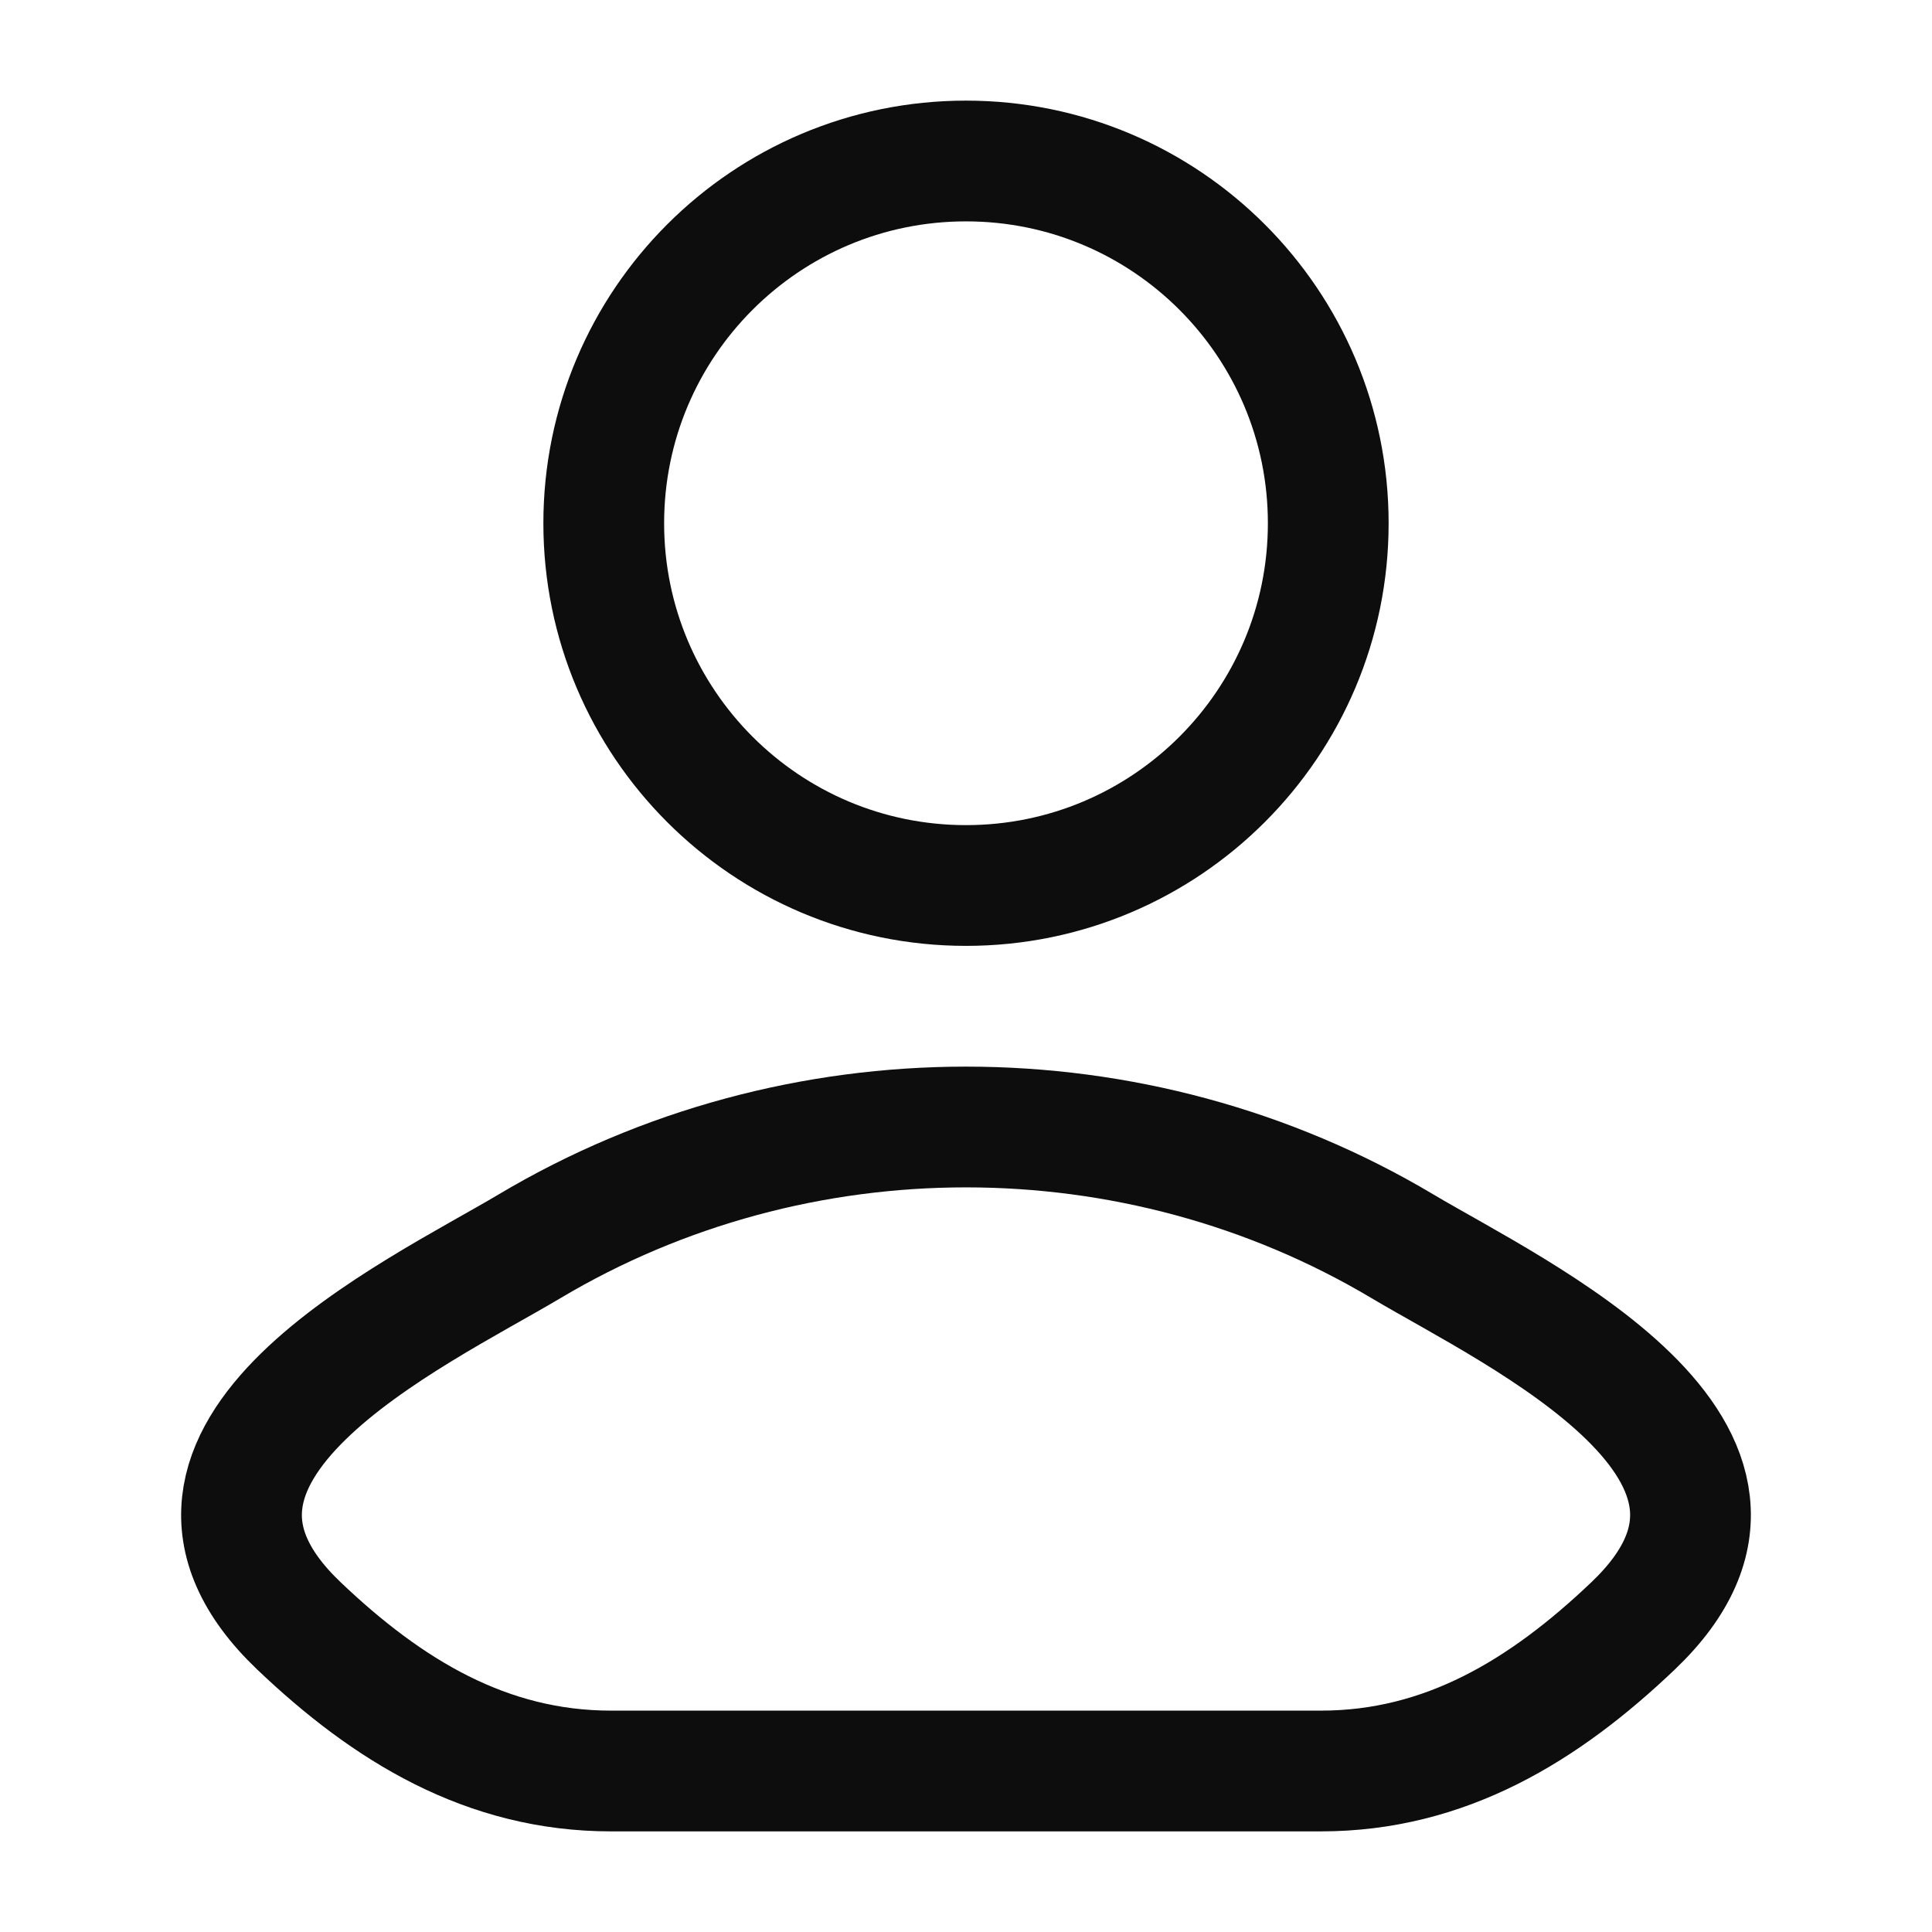
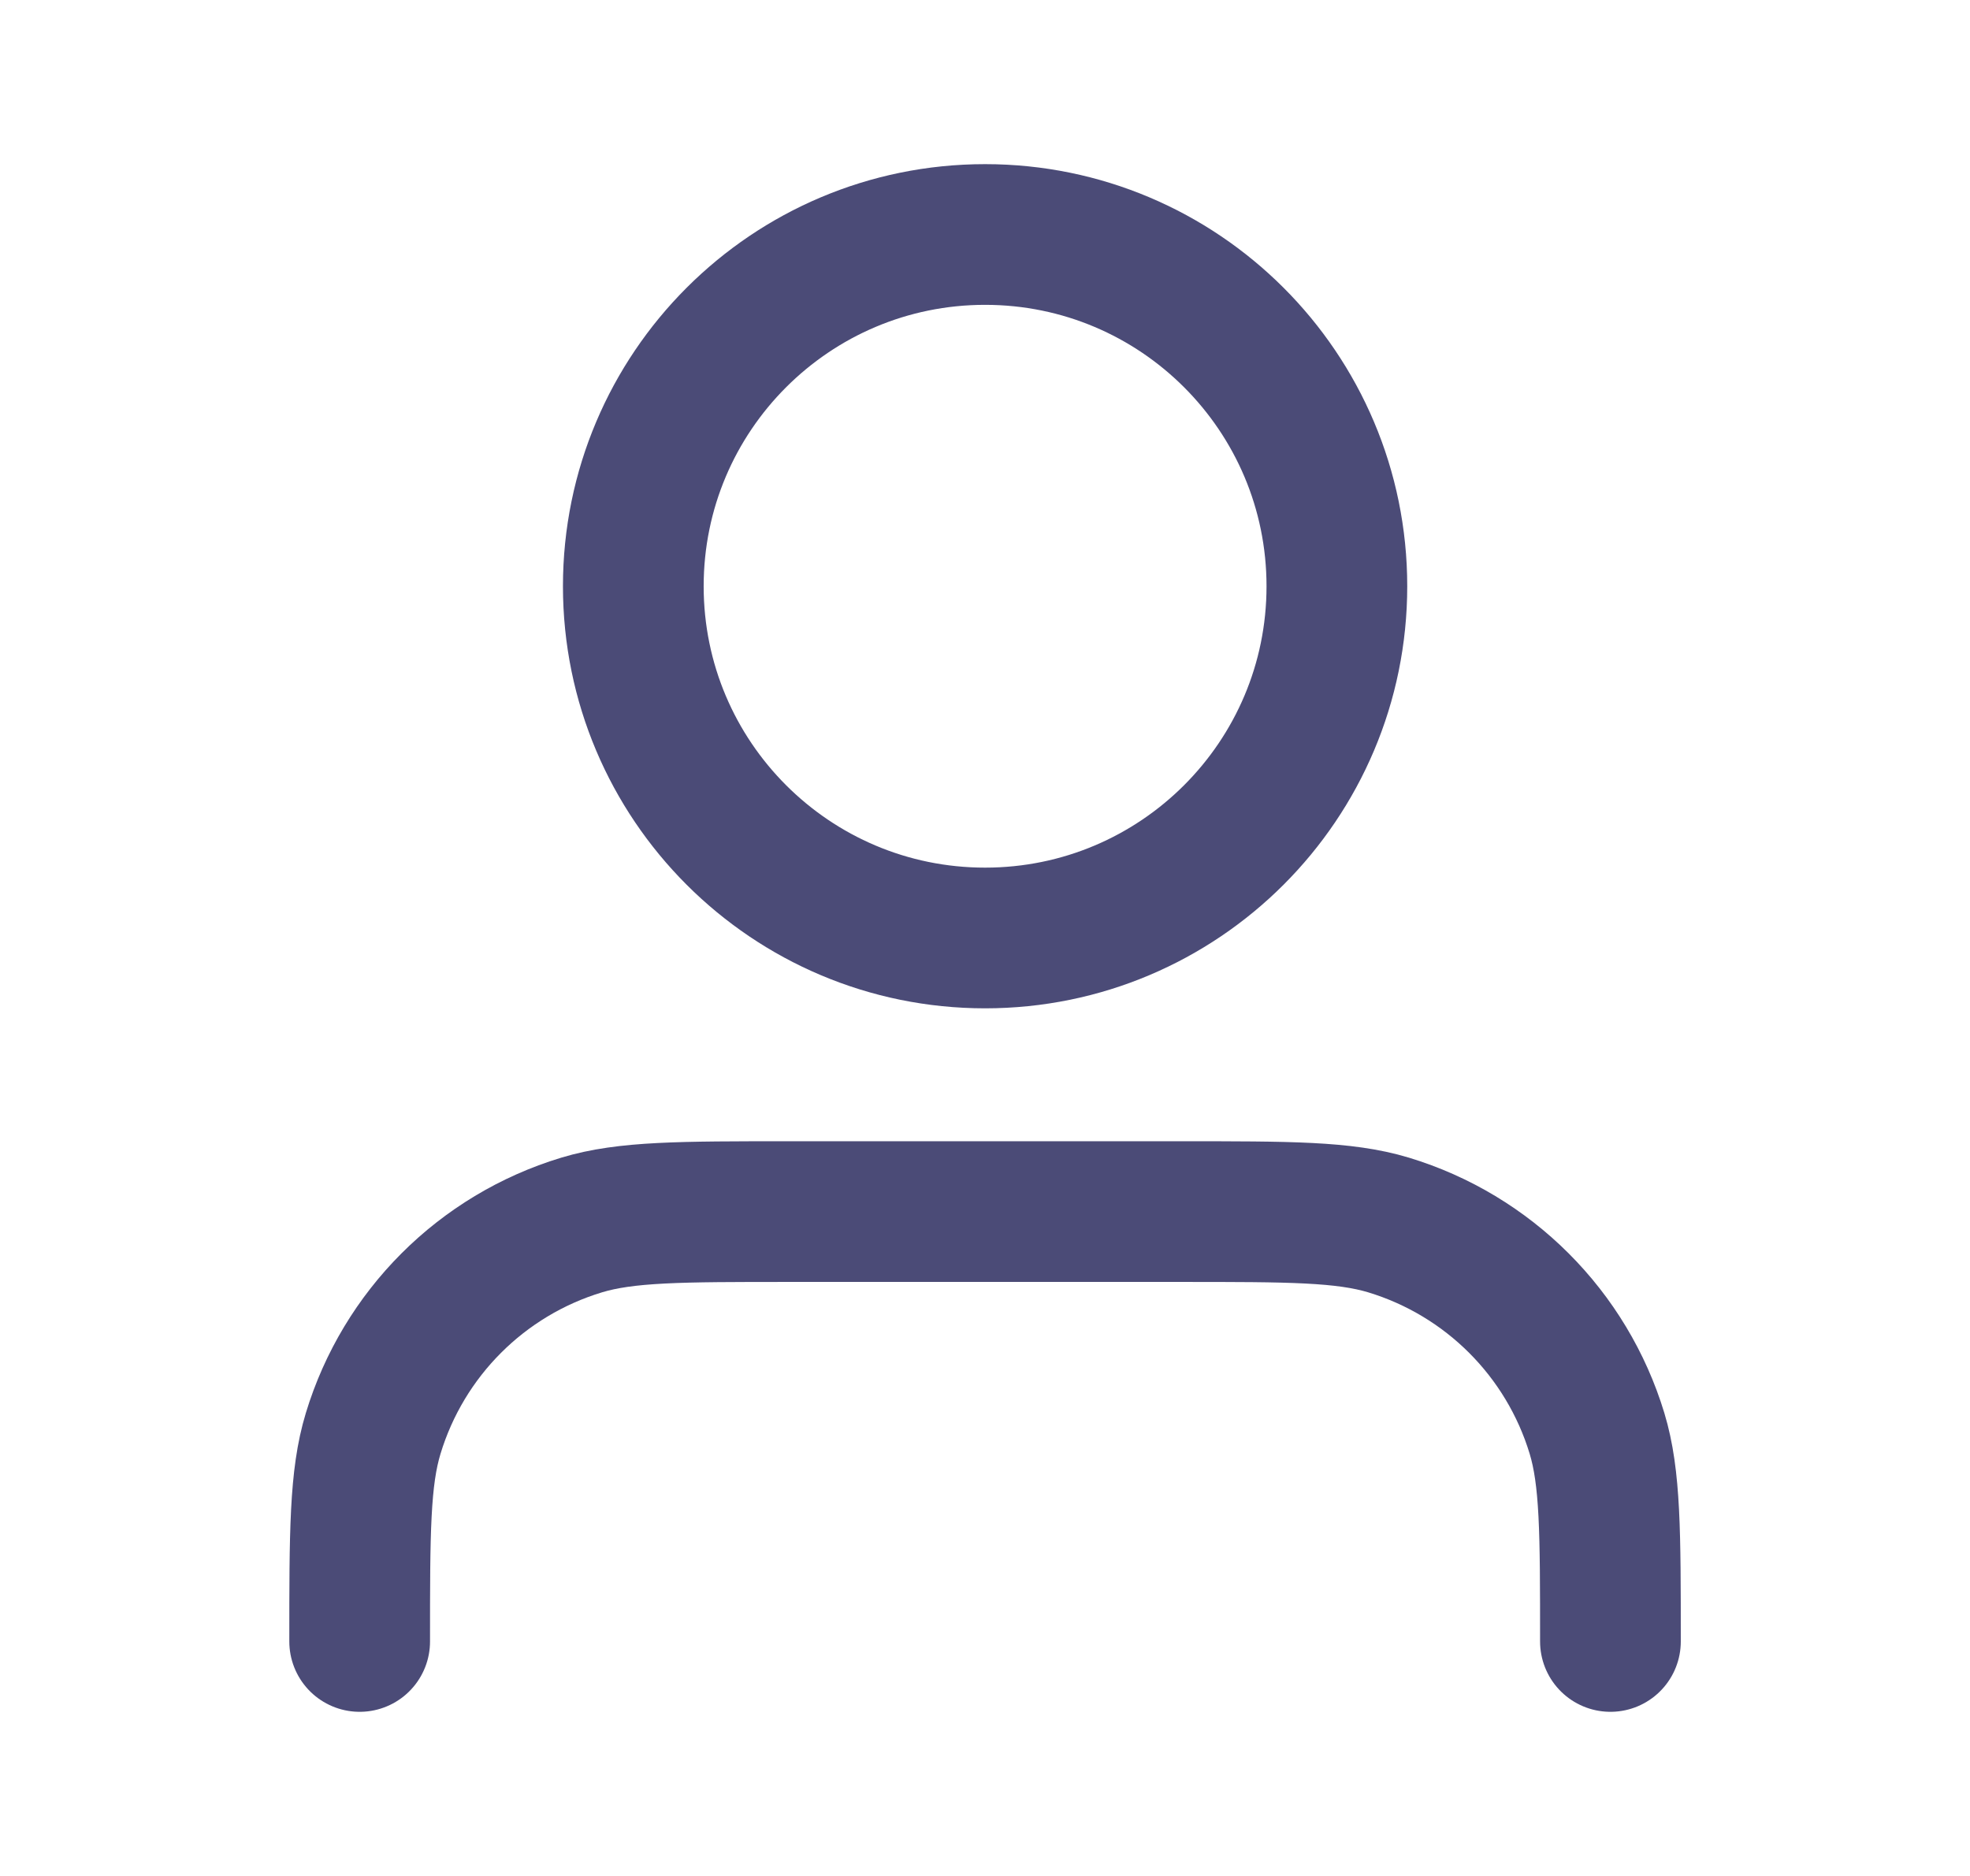
- <svg xmlns="http://www.w3.org/2000/svg" width="24" height="24" viewBox="0 0 24 24" fill="none">
-   <path d="M6.578 15.482C5.163 16.324 1.453 18.044 3.713 20.197C4.816 21.248 6.045 22 7.591 22H16.409C17.954 22 19.184 21.248 20.287 20.197C22.547 18.044 18.837 16.324 17.422 15.482C14.105 13.506 9.895 13.506 6.578 15.482Z" stroke="#0D0D0D" stroke-width="1.5" stroke-linecap="round" stroke-linejoin="round" />
-   <path d="M16.5 6.5C16.5 8.985 14.485 11 12 11C9.515 11 7.5 8.985 7.5 6.5C7.5 4.015 9.515 2 12 2C14.485 2 16.5 4.015 16.5 6.5Z" stroke="#0D0D0D" stroke-width="1.5" />
+ <svg xmlns="http://www.w3.org/2000/svg" width="21" height="20" viewBox="0 0 21 20" fill="none">
+   <path d="M17.167 17.5C17.167 16.337 17.167 15.755 17.024 15.282C16.701 14.217 15.867 13.383 14.802 13.06C14.328 12.917 13.747 12.917 12.584 12.917H8.417C7.254 12.917 6.673 12.917 6.2 13.06C5.134 13.383 4.301 14.217 3.978 15.282C3.834 15.755 3.834 16.337 3.834 17.5M14.251 6.25C14.251 8.321 12.572 10 10.501 10C8.43 10 6.751 8.321 6.751 6.25C6.751 4.179 8.43 2.5 10.501 2.5C12.572 2.5 14.251 4.179 14.251 6.25Z" stroke="#4B4B77" stroke-width="1.5" stroke-linecap="round" stroke-linejoin="round" />
</svg>
